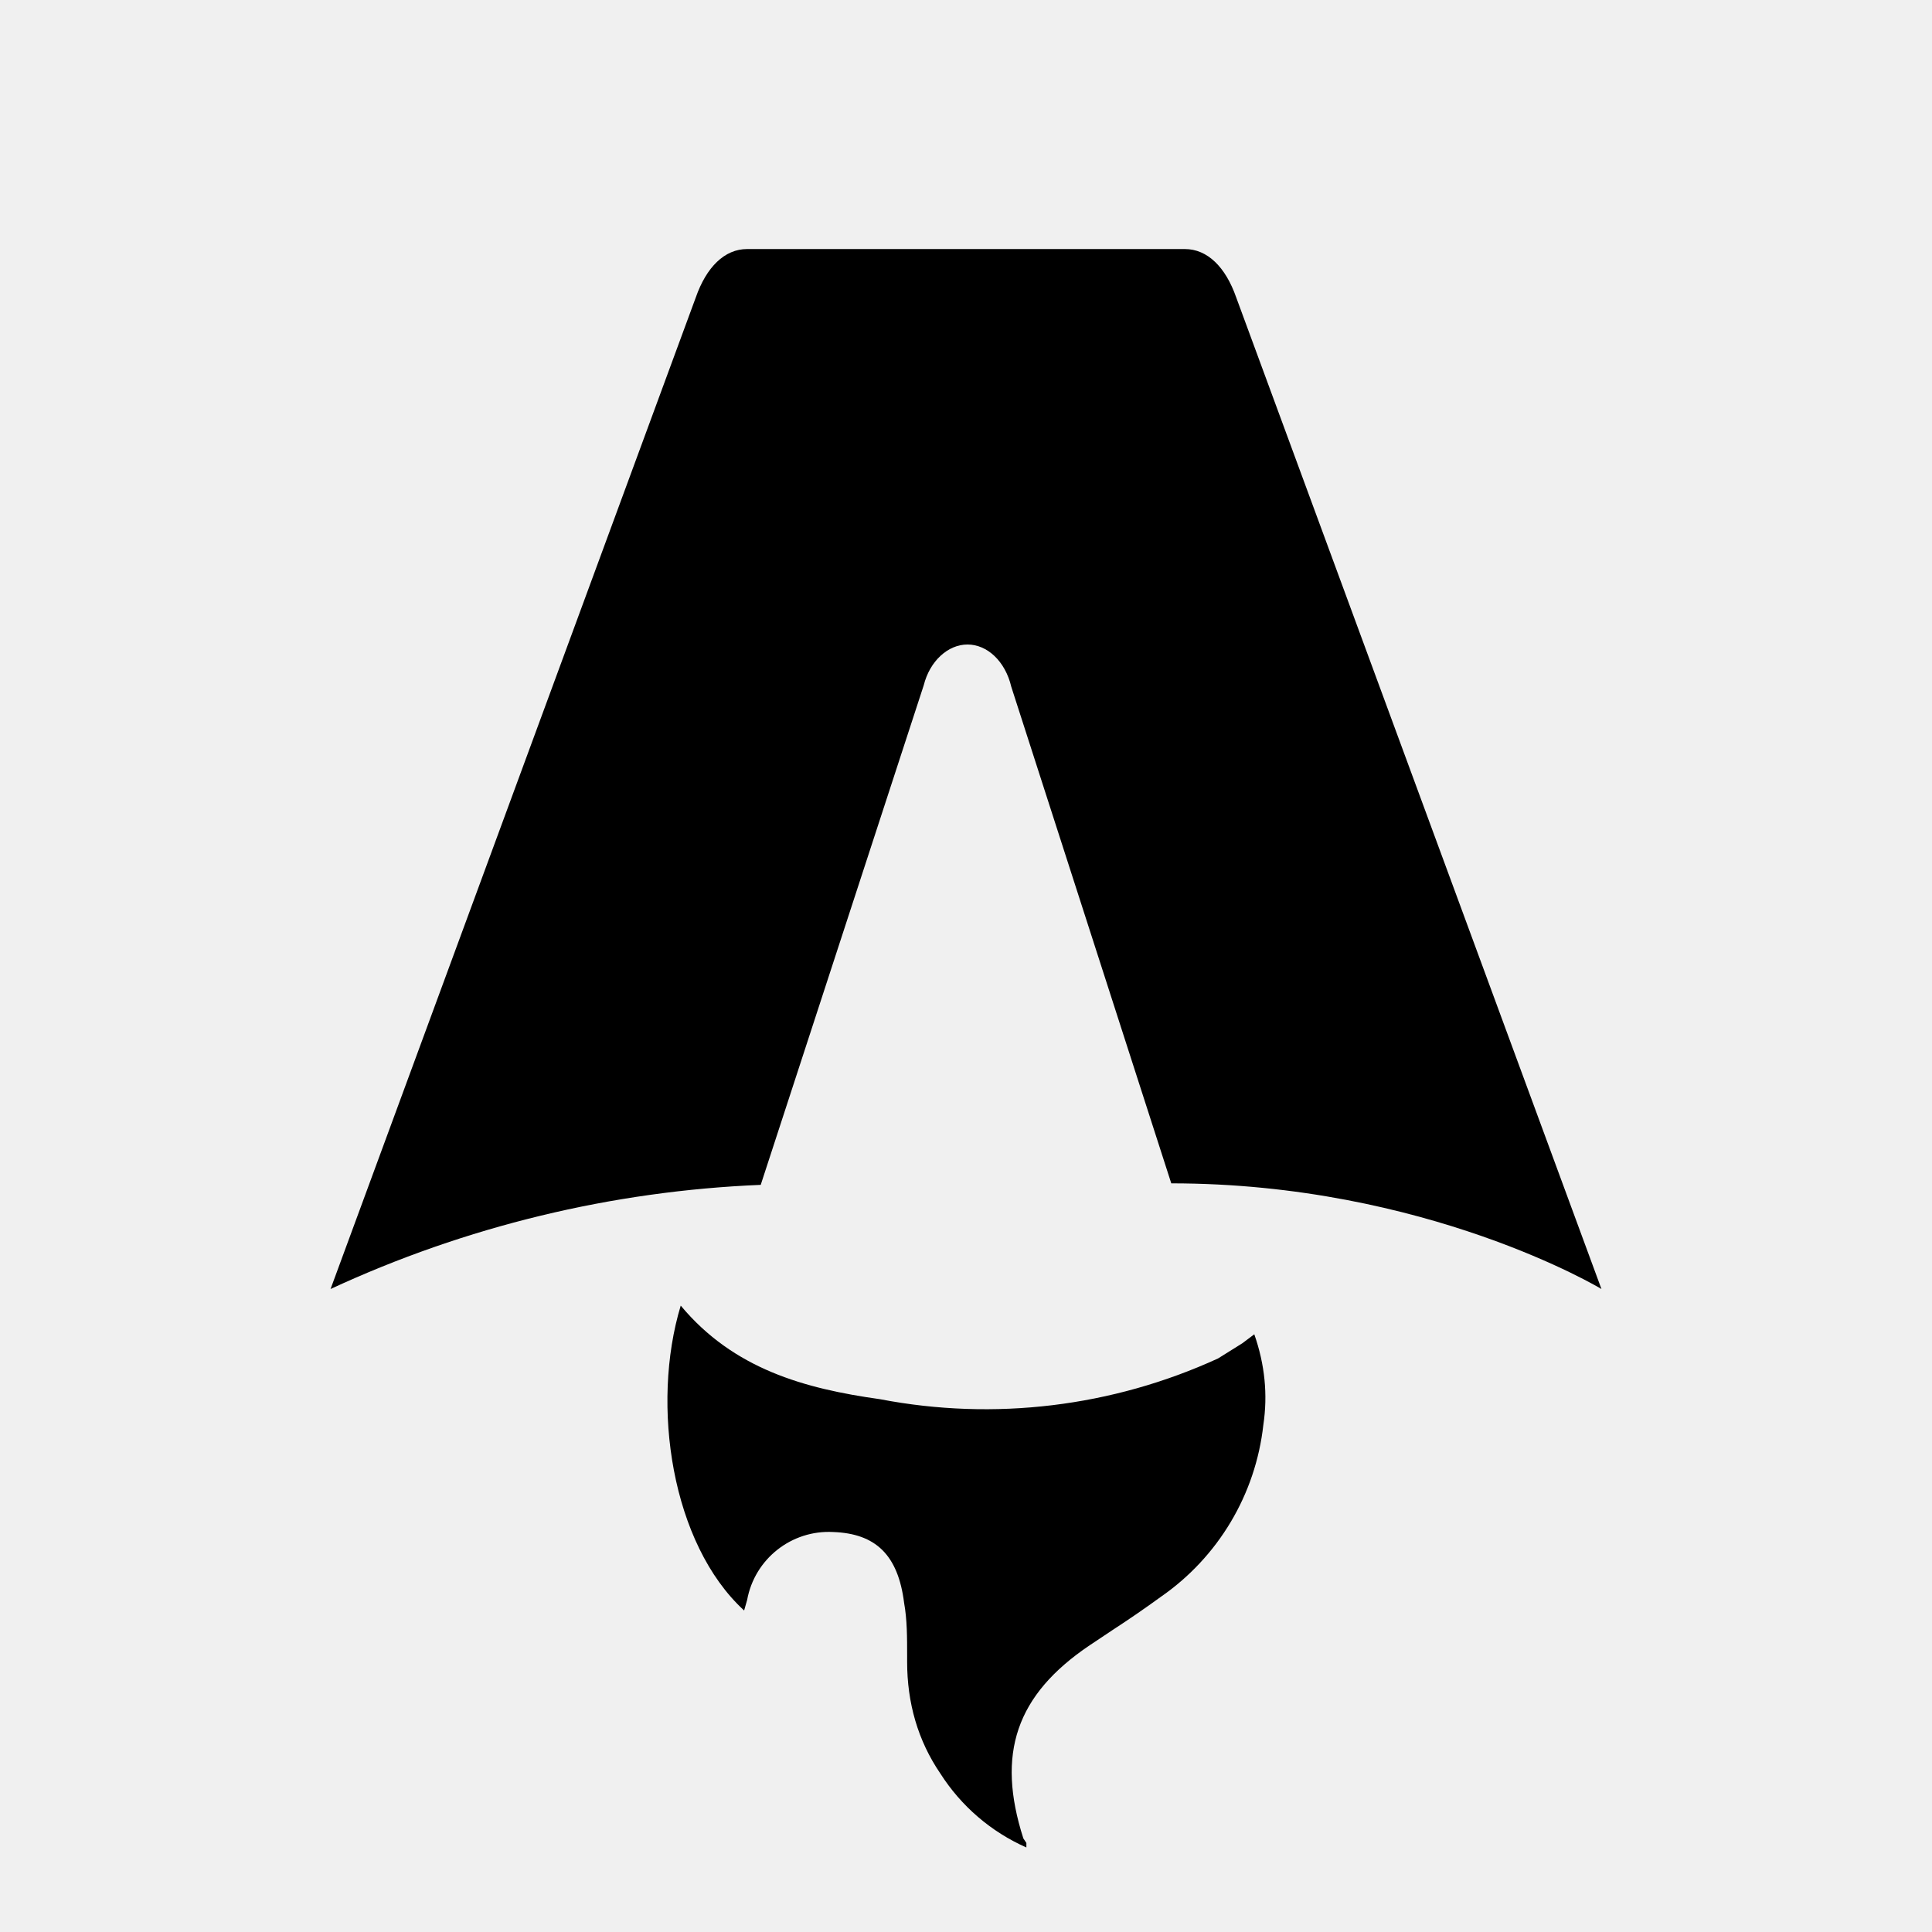
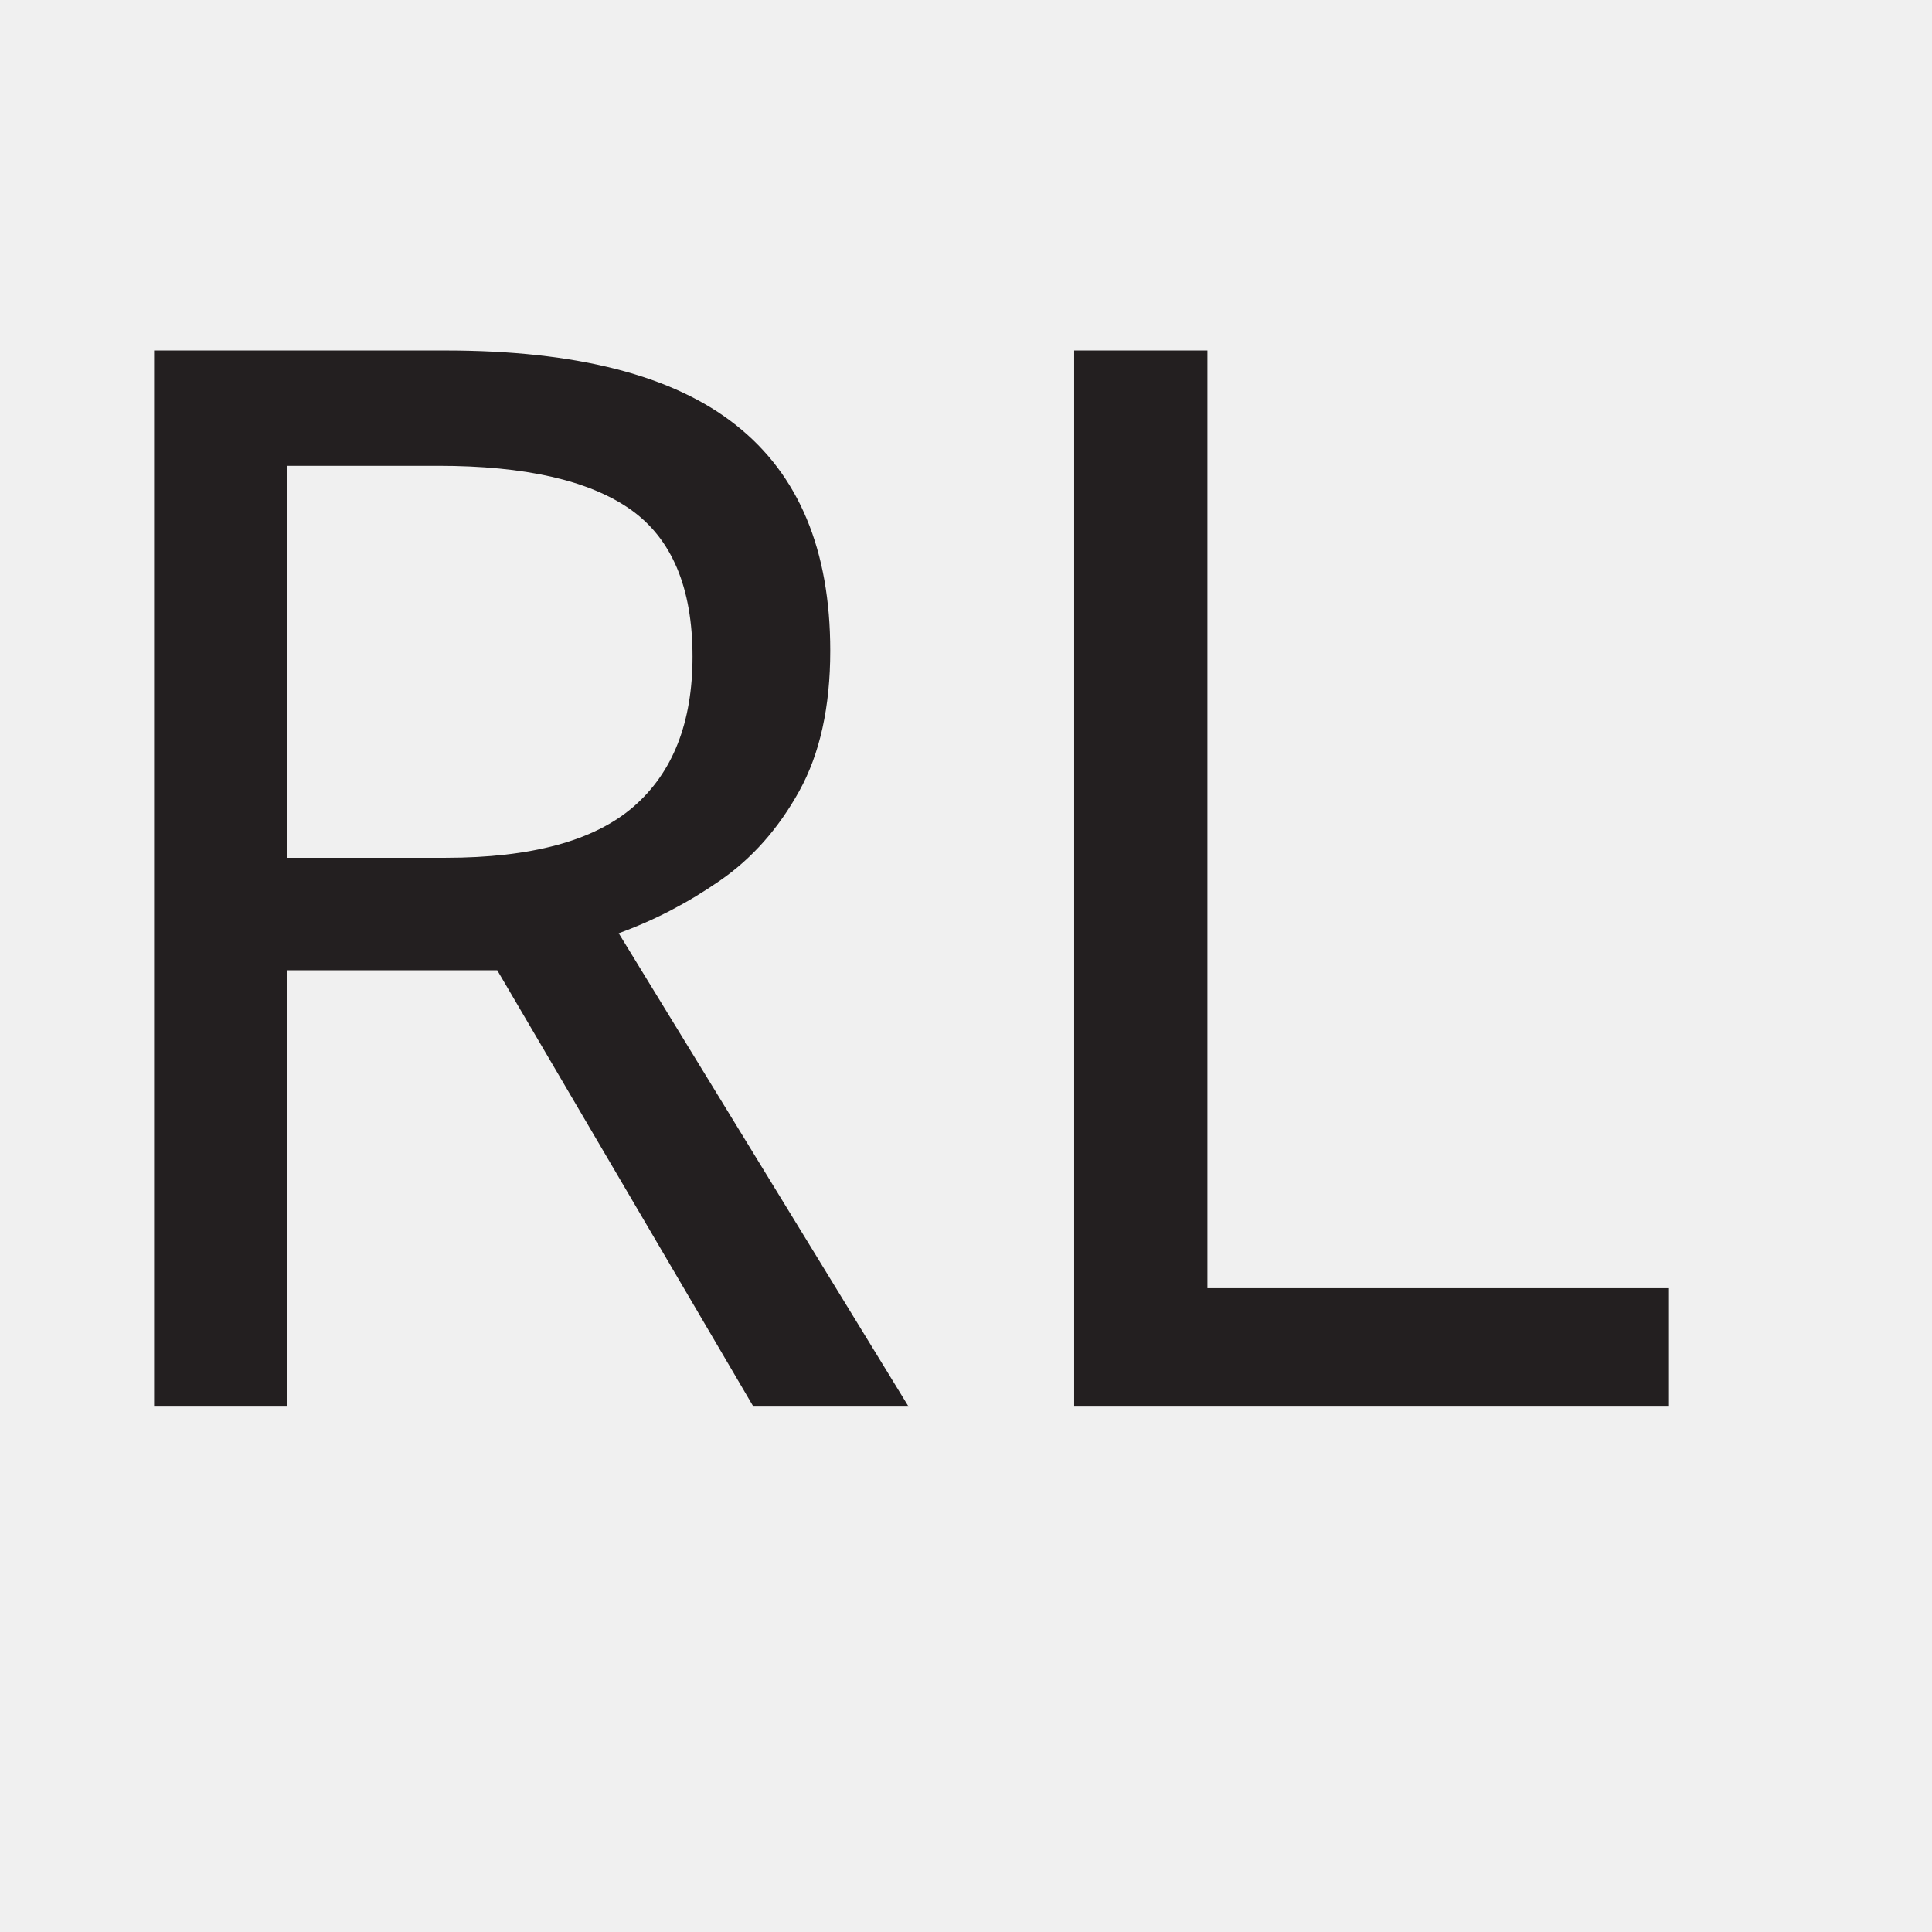
- <svg xmlns="http://www.w3.org/2000/svg" fill="none" viewBox="0 0 128 128">
-   <path d="M50.4 78.5a75.1 75.1 0 0 0-28.5 6.9l24.2-65.7c.7-2 1.9-3.2 3.4-3.2h29c1.5 0 2.7 1.2 3.4 3.2l24.2 65.7s-11.6-7-28.5-7L67 45.5c-.4-1.7-1.6-2.8-2.9-2.8-1.3 0-2.5 1.1-2.9 2.7L50.4 78.5Zm-1.1 28.2Zm-4.2-20.2c-2 6.6-.6 15.8 4.2 20.2a17.5 17.5 0 0 1 .2-.7 5.5 5.5 0 0 1 5.7-4.5c2.8.1 4.3 1.5 4.7 4.7.2 1.1.2 2.3.2 3.5v.4c0 2.7.7 5.2 2.2 7.4a13 13 0 0 0 5.7 4.9v-.3l-.2-.3c-1.8-5.6-.5-9.5 4.4-12.8l1.5-1a73 73 0 0 0 3.2-2.2 16 16 0 0 0 6.8-11.4c.3-2 .1-4-.6-6l-.8.6-1.6 1a37 37 0 0 1-22.4 2.7c-5-.7-9.7-2-13.2-6.2Z" />
-   <style>
-         path { fill: #000; }
-         @media (prefers-color-scheme: dark) {
-             path { fill: #FFF; }
-         }
+ <svg xmlns="http://www.w3.org/2000/svg" id="Layer_1" version="1.1" viewBox="0 0 128 128">
+   <defs>
+     <style>
+       .st0 {
+         fill: #231f20;
+         font-family: MyriadPro-Regular, 'Myriad Pro';
+         font-size: 98px;
+       }
    </style>
+   </defs>
+   <text class="st0" transform="translate(.71 93.19)">
+     <tspan x="0" y="0">RL</tspan>
+   </text>
</svg>
